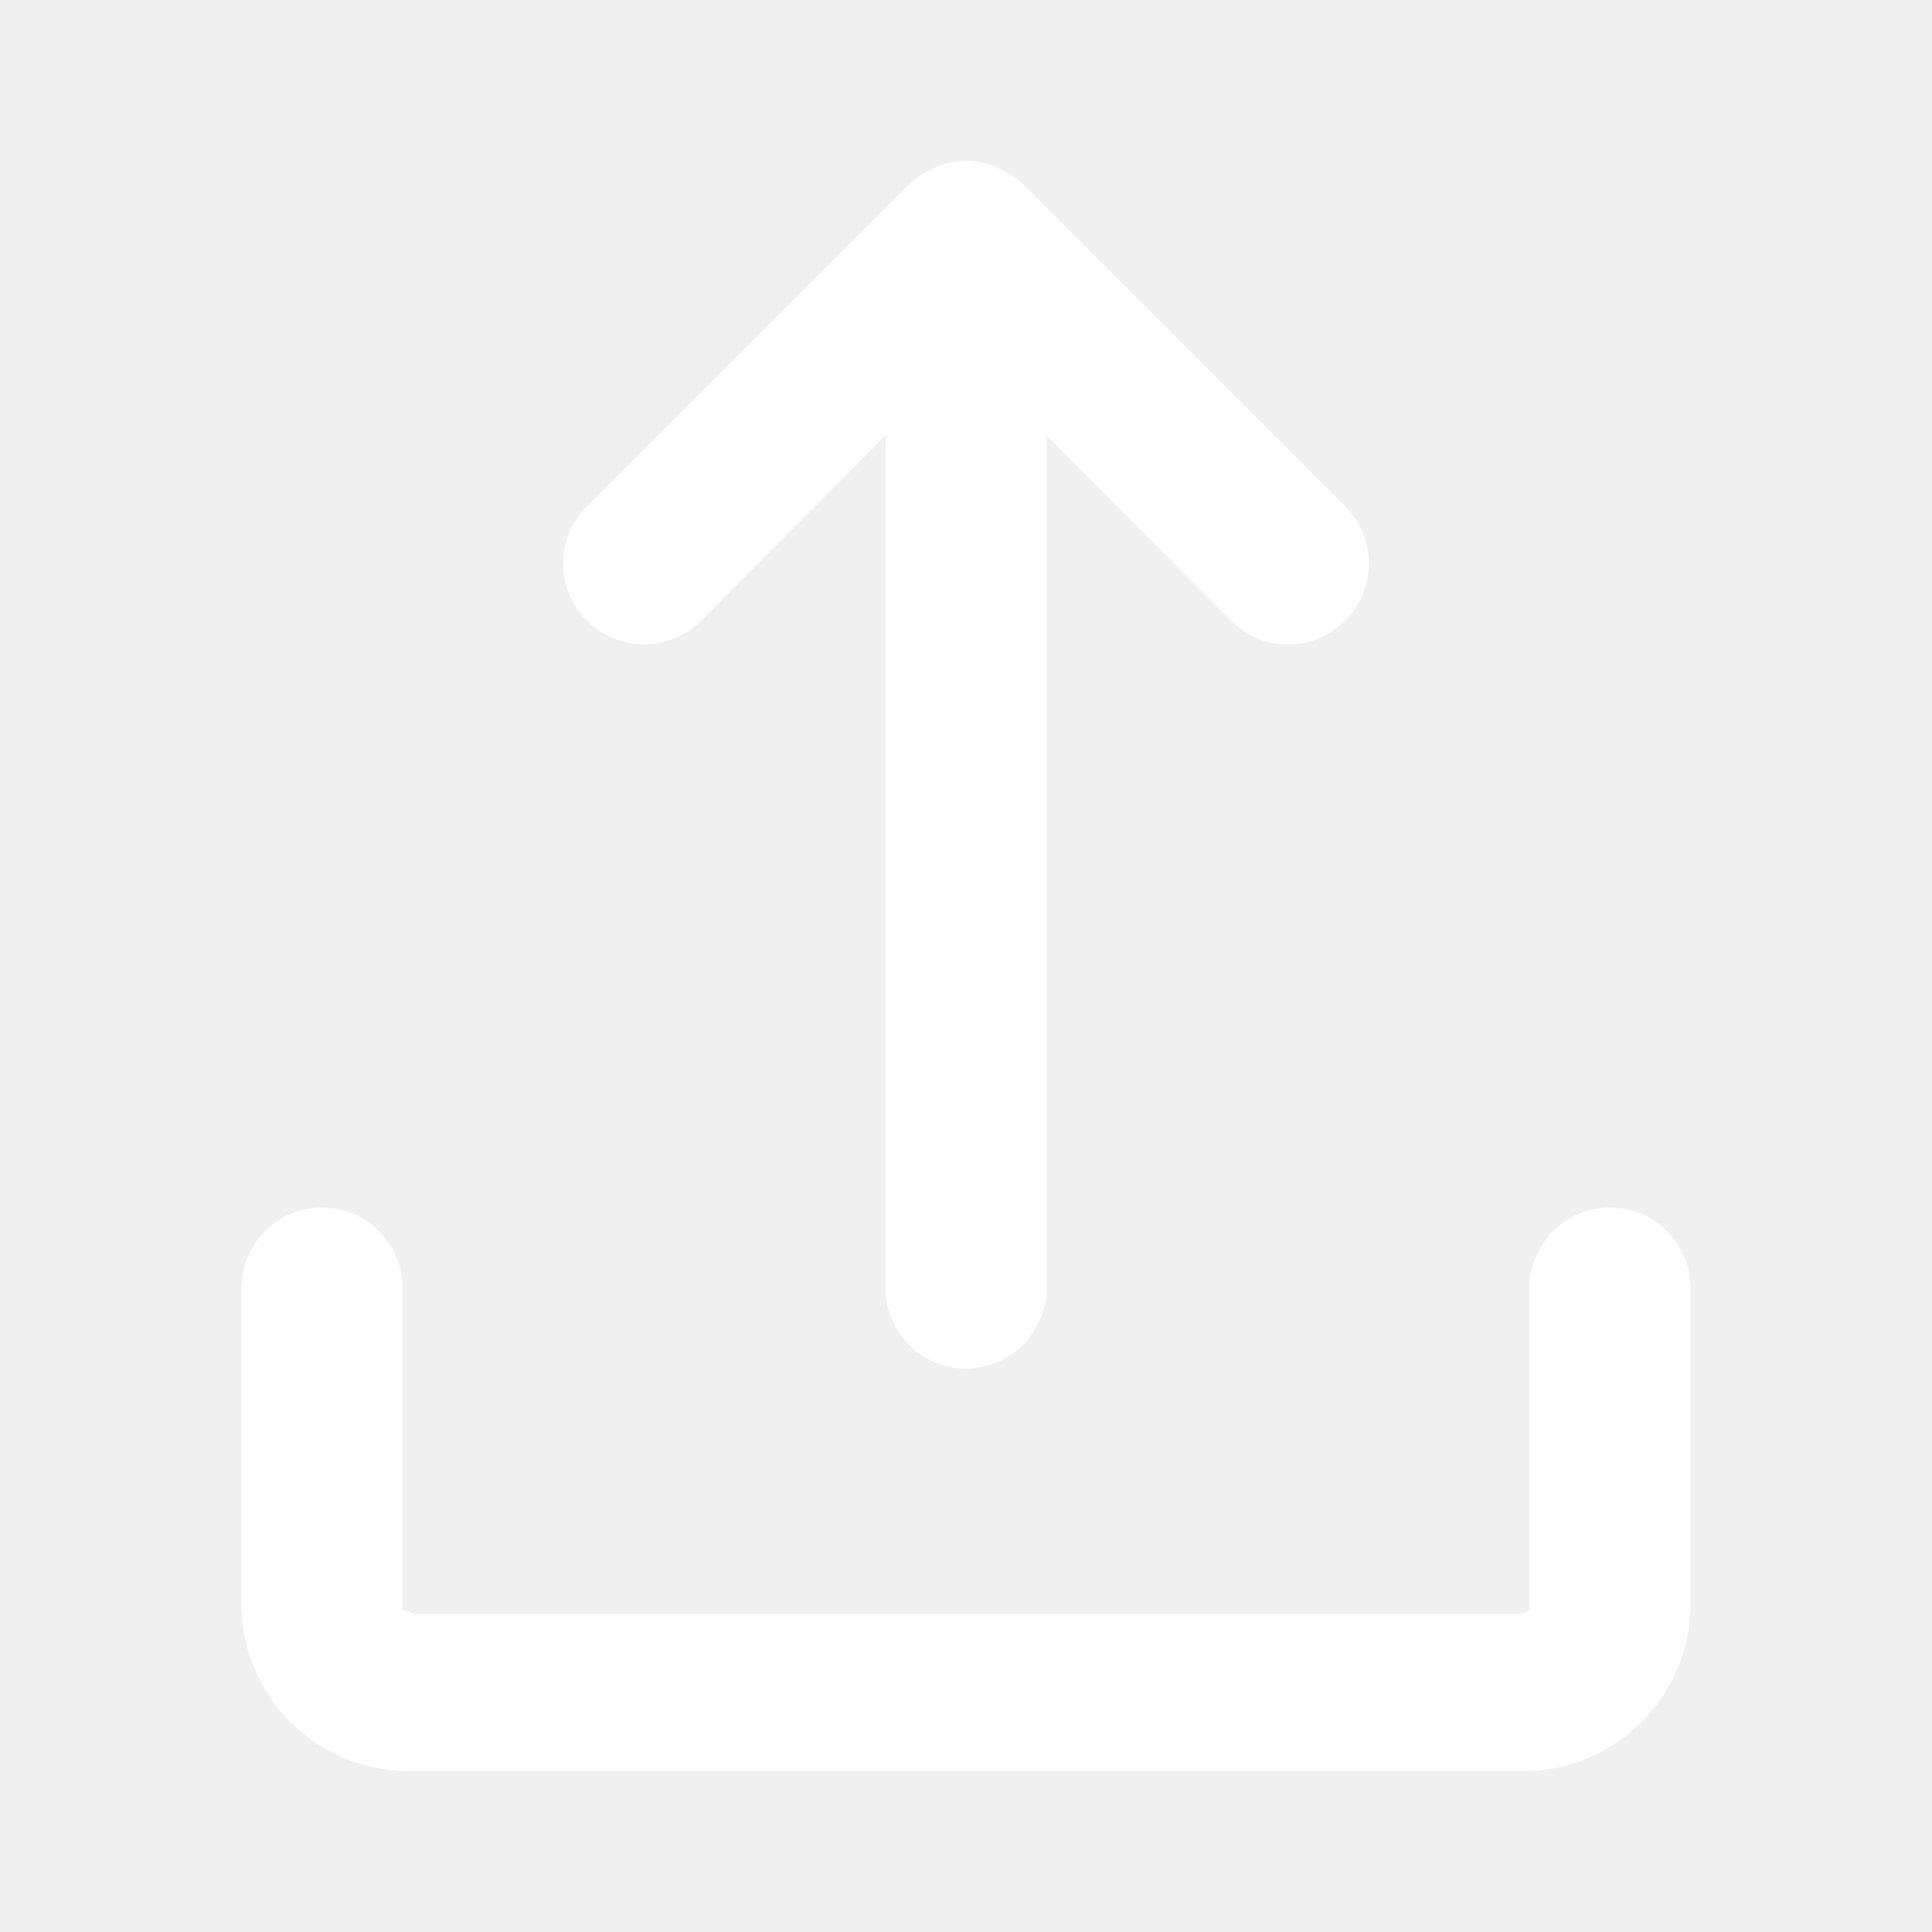
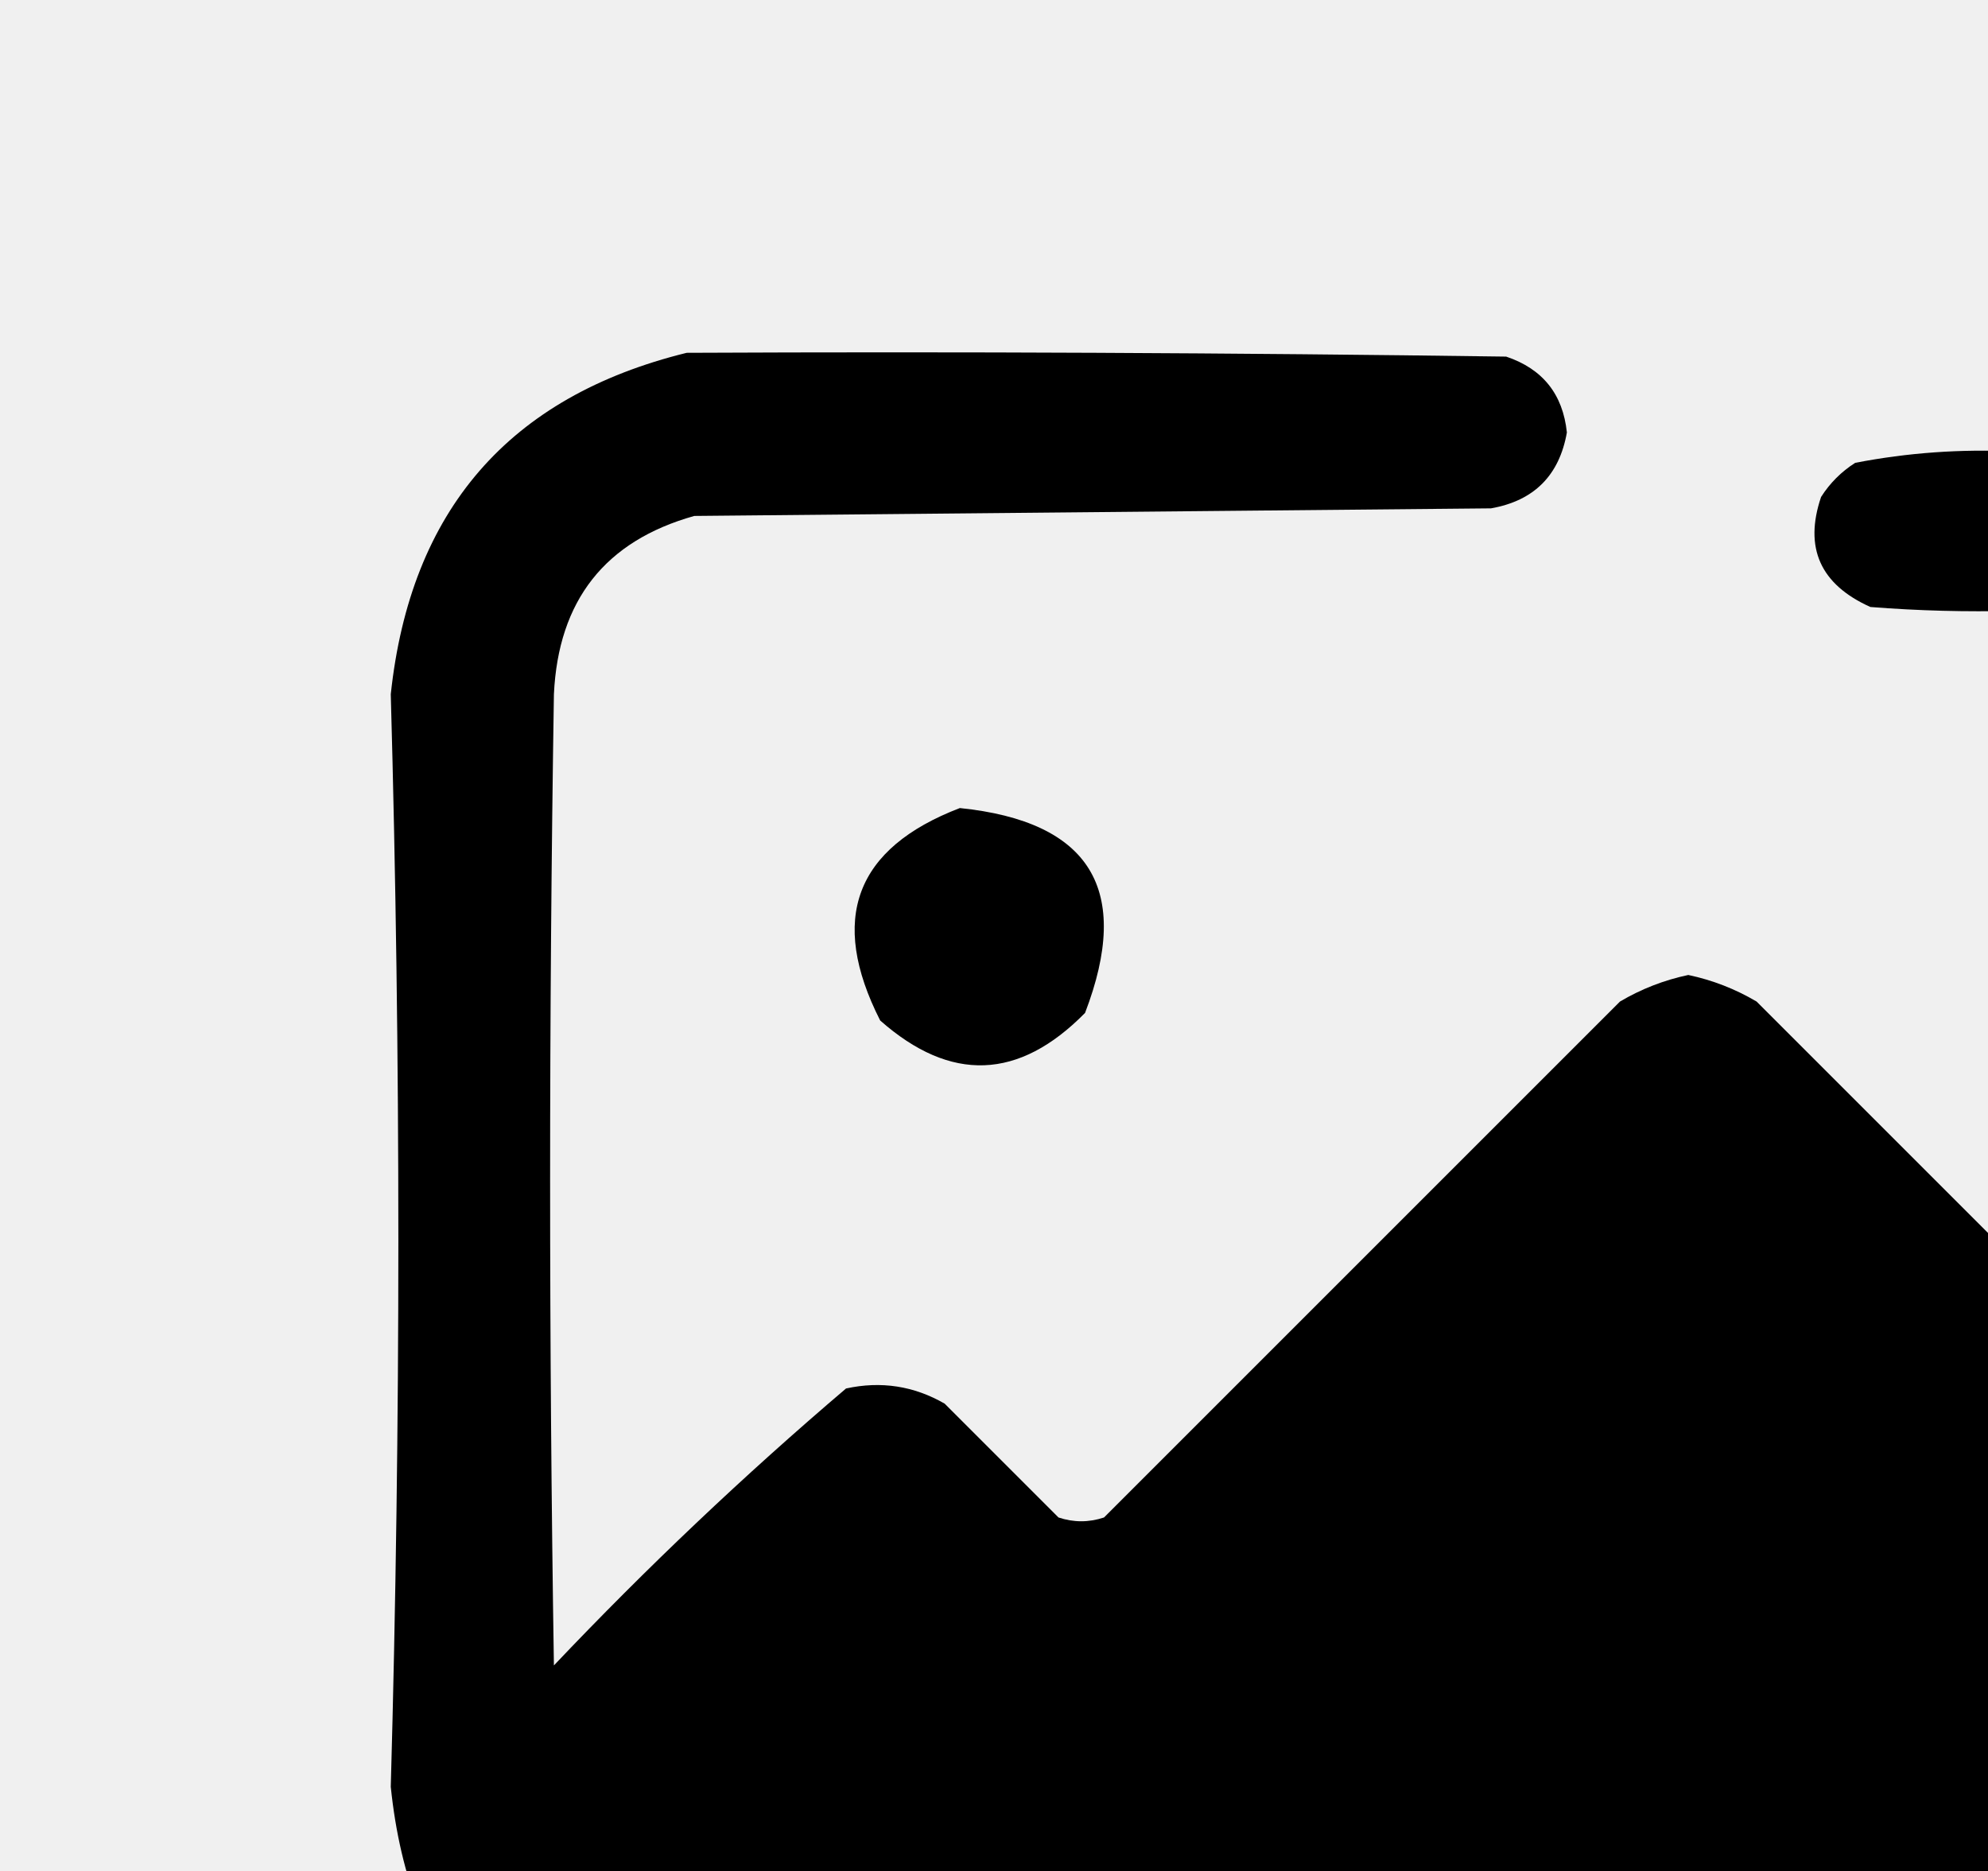
- <svg xmlns="http://www.w3.org/2000/svg" fill="#ffffff" viewBox="0 0 24 24">
-   <path d="M20,15a1,1,0,0,0-1,1V20a.22.22,0,0,1-.15.05H5.14C5.05,20,5,20,5,20V16a1,1,0,0,0-2,0v4a2.08,2.08,0,0,0,2.14,2H18.86A2.08,2.08,0,0,0,21,20V16A1,1,0,0,0,20,15Z" />
-   <path d="M8.71,7.71,11,5.41V16a1,1,0,0,0,2,0V5.41l2.29,2.3a1,1,0,0,0,1.42,0,1,1,0,0,0,0-1.42l-4-4h0a1.15,1.15,0,0,0-.33-.21.94.94,0,0,0-.76,0,1.15,1.15,0,0,0-.33.21h0l-4,4A1,1,0,1,0,8.71,7.71Z" />
+ <svg xmlns="http://www.w3.org/2000/svg" version="1.1" className="icon">
+   <g>
+     <path style="opacity:1" d="M 272.5,33.5 C 280.28,32.45 284.78,35.783 286,43.5C 286.499,48.823 286.666,54.156 286.5,59.5C 293.574,59.161 300.574,59.661 307.5,61C 314.156,67.047 314.156,73.047 307.5,79C 300.589,80.384 293.589,80.884 286.5,80.5C 286.839,87.574 286.339,94.574 285,101.5C 280.741,107.192 275.575,108.359 269.5,105C 267.959,103.421 266.792,101.587 266,99.5C 265.5,93.175 265.334,86.842 265.5,80.5C 259.158,80.666 252.825,80.499 246.5,80C 239.897,77.034 237.731,72.201 240,65.5C 241.167,63.667 242.667,62.167 244.5,61C 251.426,59.661 258.426,59.161 265.5,59.5C 265.334,53.491 265.501,47.491 266,41.5C 267.001,37.801 269.168,35.134 272.5,33.5 Z" />
+   </g>
+   <g>
+     <path style="opacity:1" d="M 90.5,46.5 C 126.502,46.333 162.502,46.5 198.5,47C 203.309,48.617 205.975,51.95 206.5,57C 205.5,62.667 202.167,66 196.5,67C 161.5,67.333 126.5,67.667 91.5,68C 79.748,71.299 73.581,79.133 73,91.5C 72.333,134.167 72.333,176.833 73,219.5C 85.228,206.602 98.062,194.436 111.5,183C 116.111,181.993 120.445,182.66 124.5,185C 129.5,190 134.5,195 139.5,200C 141.5,200.667 143.5,200.667 145.5,200C 168.167,177.333 190.833,154.667 213.5,132C 216.309,130.342 219.309,129.175 222.5,128.5C 225.691,129.175 228.691,130.342 231.5,132C 251.667,152.167 271.833,172.333 292,192.5C 292.333,177.167 292.667,161.833 293,146.5C 296.18,140.766 301.013,138.933 307.5,141C 309.378,142.543 310.878,144.376 312,146.5C 312.175,176.209 312.675,205.875 313.5,235.5C 311.022,259.659 298.022,274.492 274.5,280C 213.167,280.667 151.833,280.667 90.5,280C 66.978,274.492 53.978,259.659 51.5,235.5C 52.833,187.5 52.833,139.5 51.5,91.5C 54.084,67.26 67.084,52.26 90.5,46.5 Z" />
+   </g>
+   <g>
+     <path style="opacity:1" d="M 126.5,106.5 C 143.72,108.268 149.22,117.268 143,133.5C 134.287,142.366 125.287,142.699 116,134.5C 109.201,121.122 112.701,111.789 126.5,106.5 Z" />
+   </g>
</svg>
